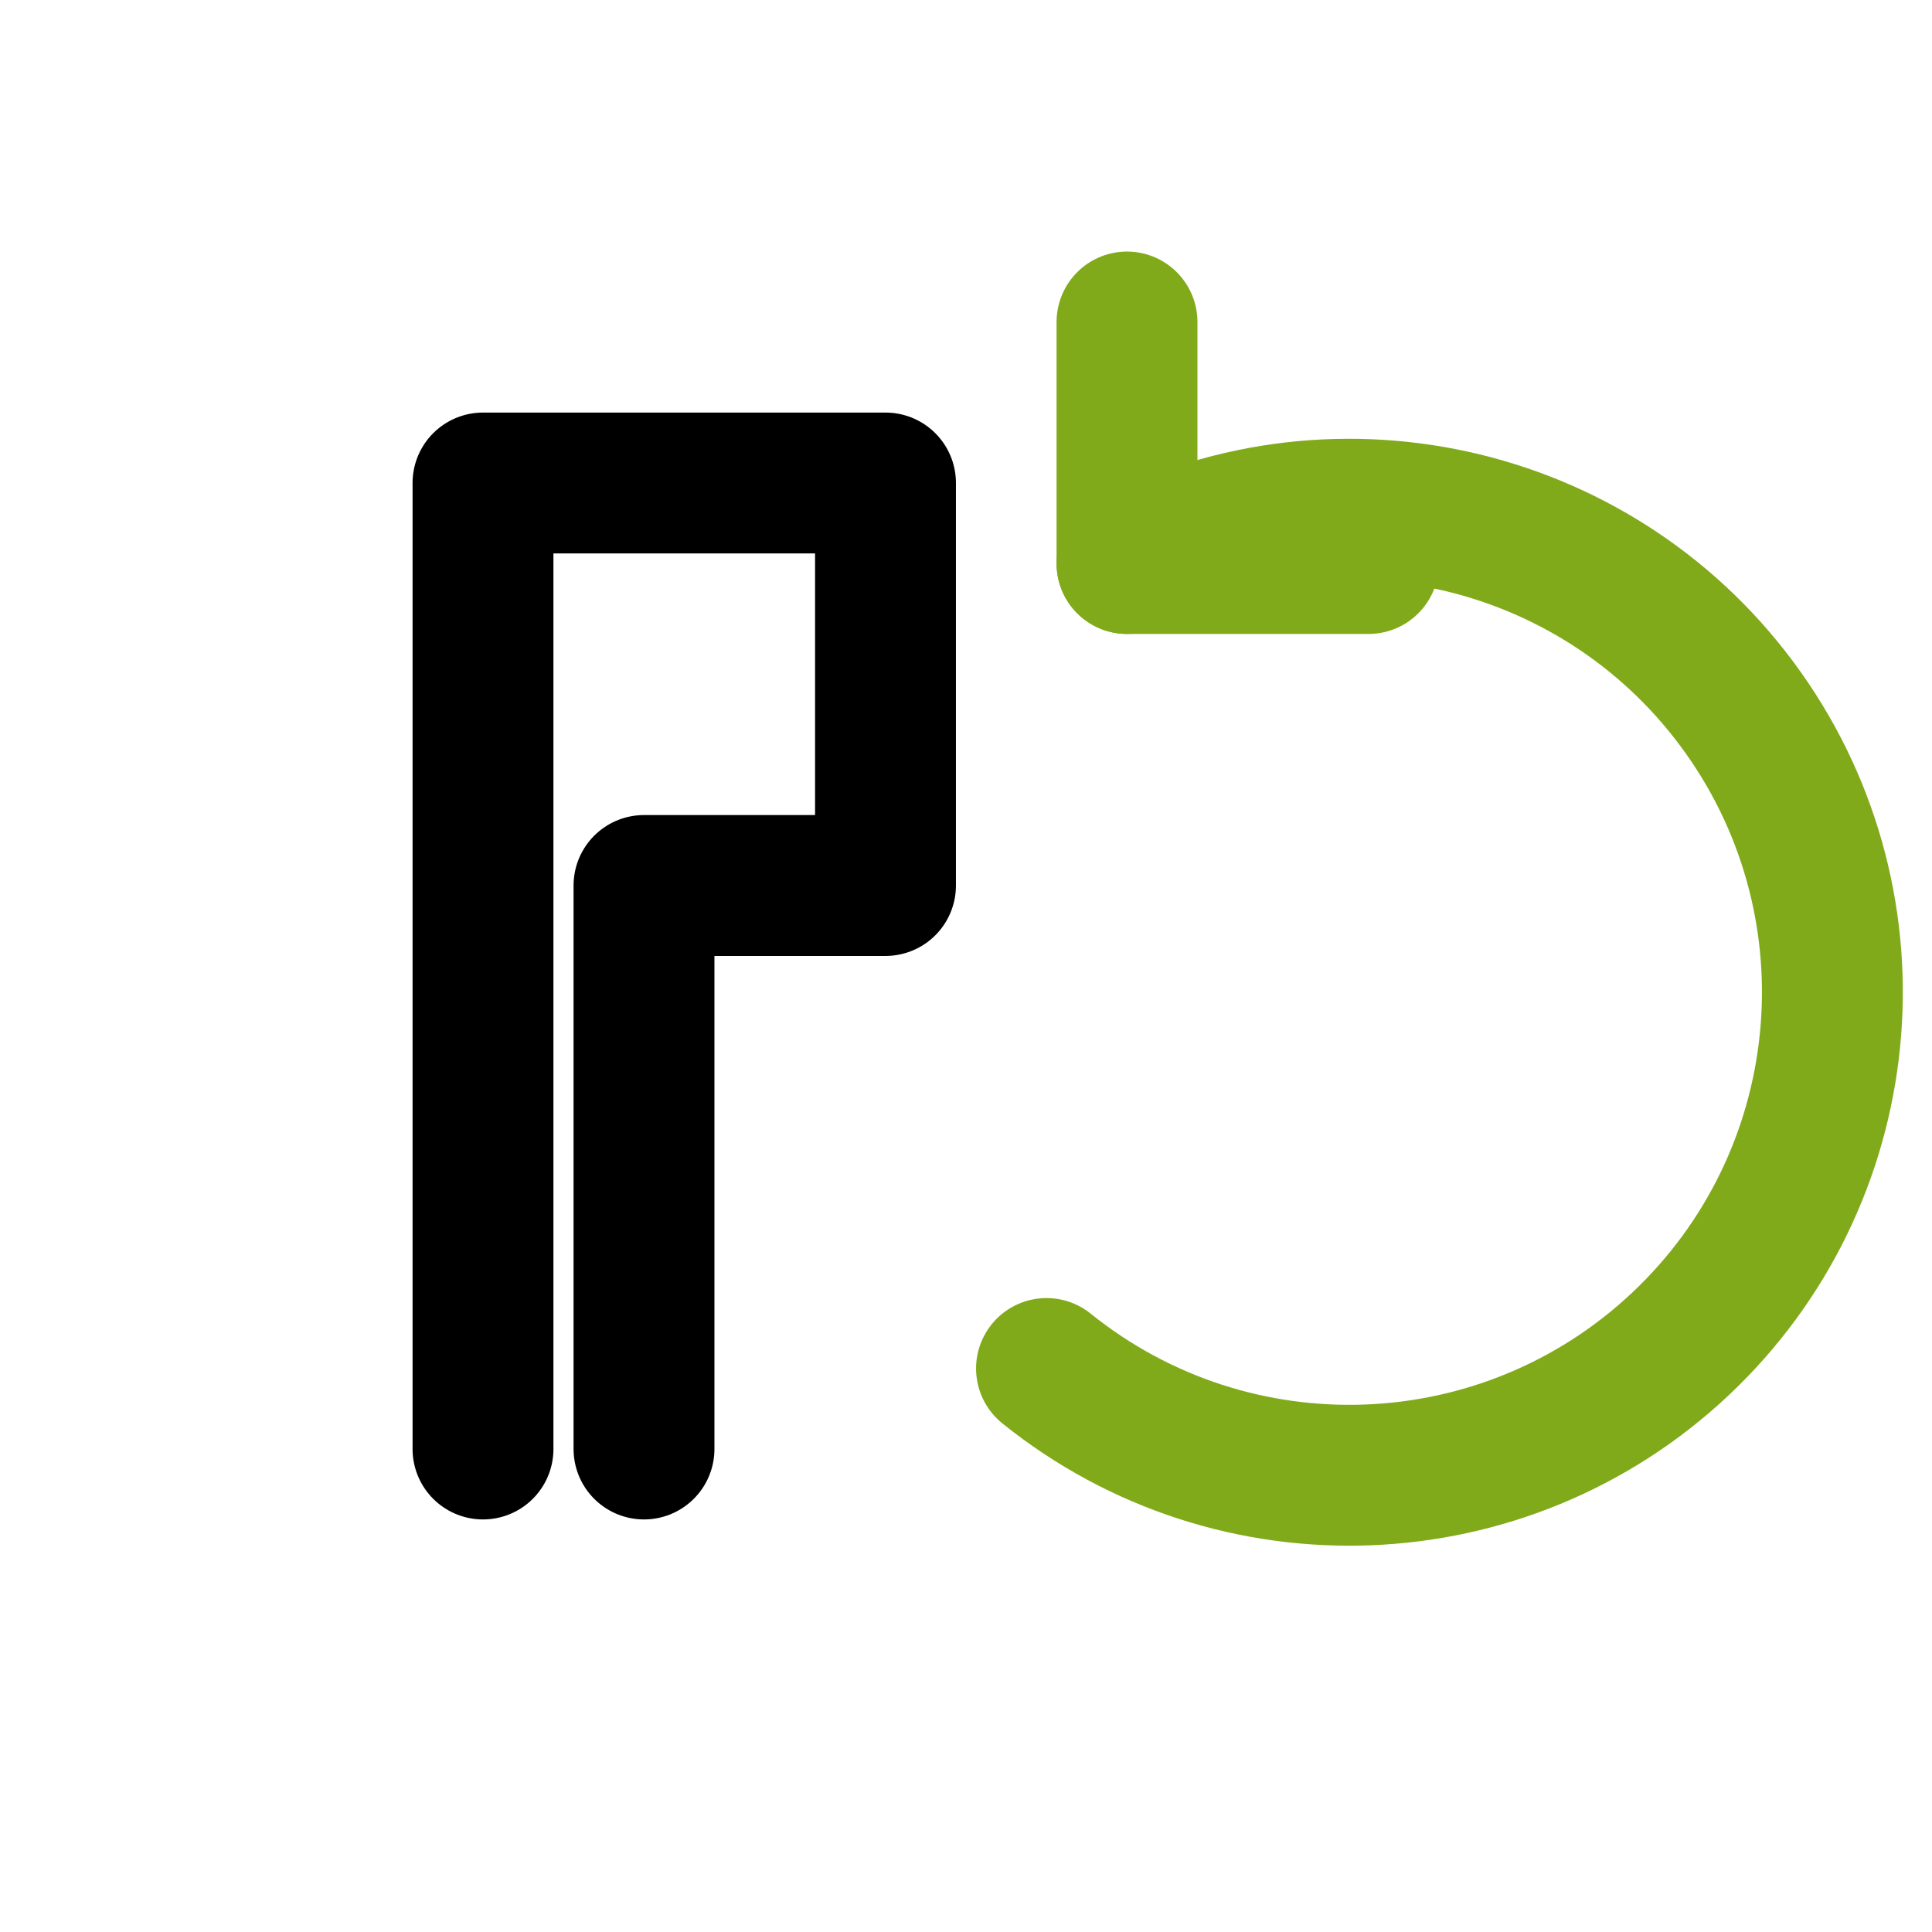
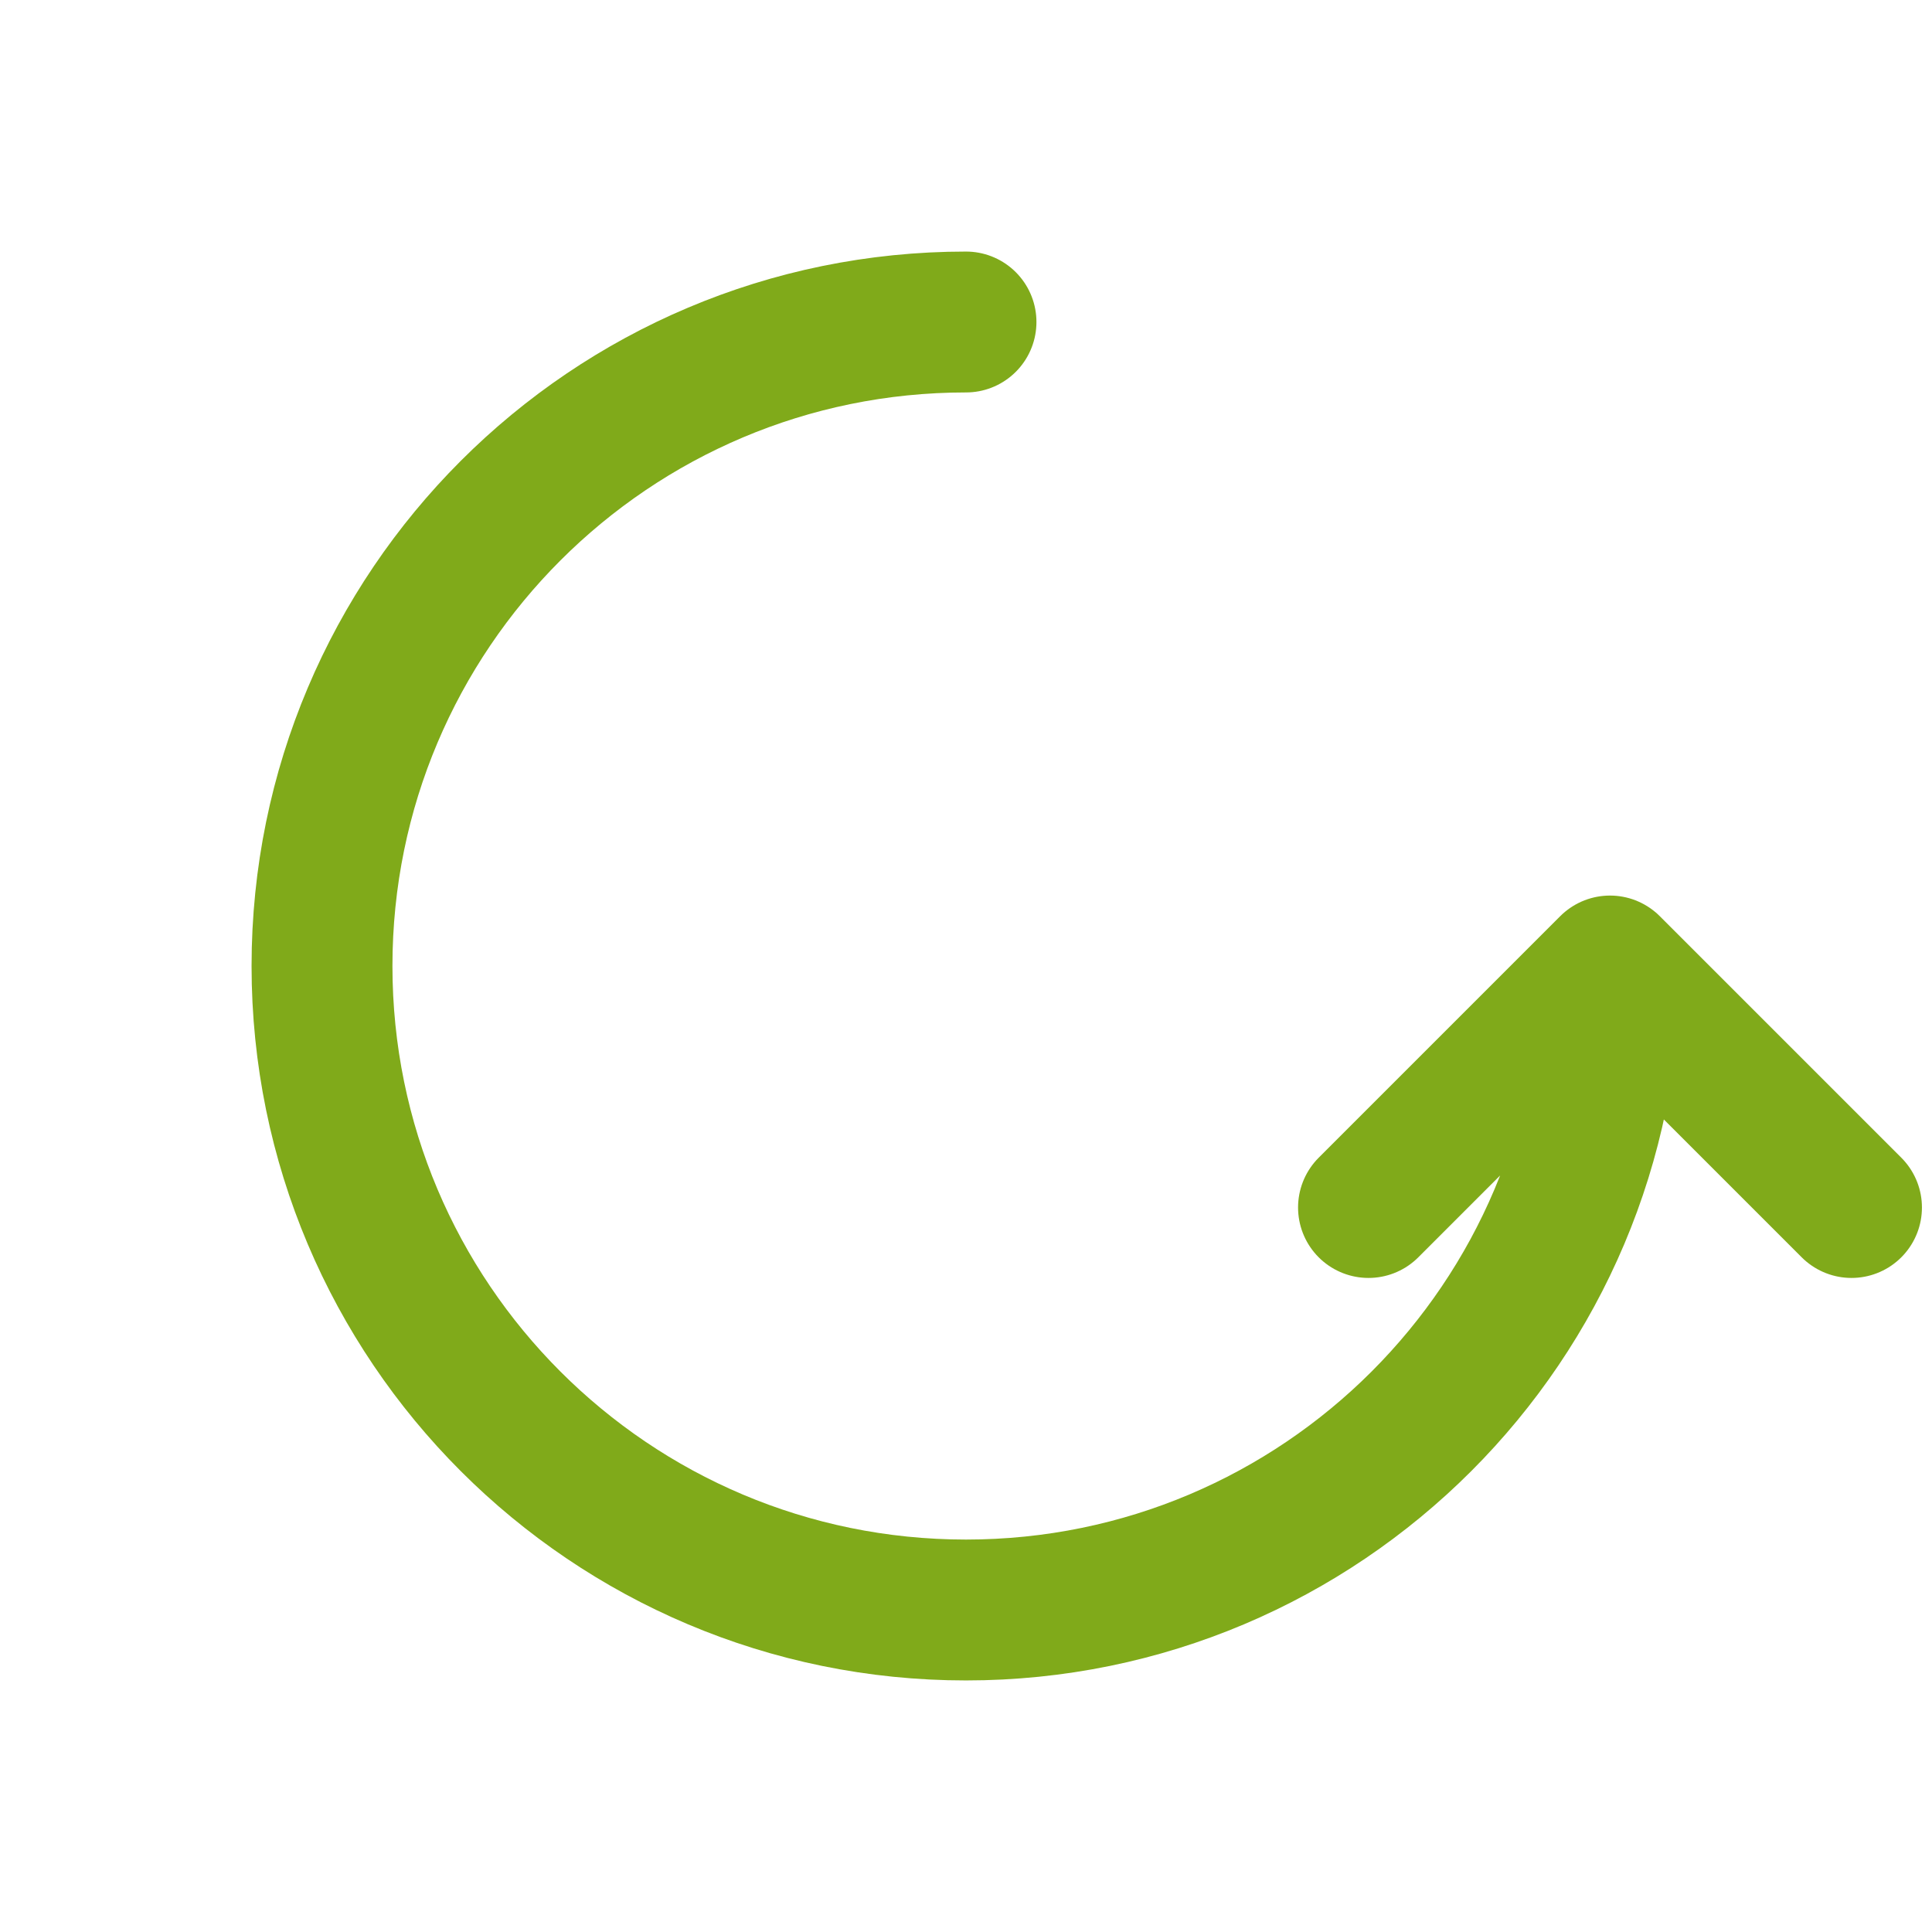
<svg xmlns="http://www.w3.org/2000/svg" viewBox="0 0 24 24" role="img" aria-labelledby="title">
  <g fill="none" stroke="currentColor" stroke-width="1.75" stroke-linecap="round" stroke-linejoin="round">
-     <path d="M6 18V6h5v5H8v7" />
-     <path d="M14 7a6 6 0 1 1-1 10" stroke="#80AA1A" />
-     <path d="M14 4v3h3" stroke="#80AA1A" />
+     <path d="M12 4a8 8 0 1 0 8 8M17 15l3-3 3 3" stroke="#80AA1A" />
  </g>
</svg>
